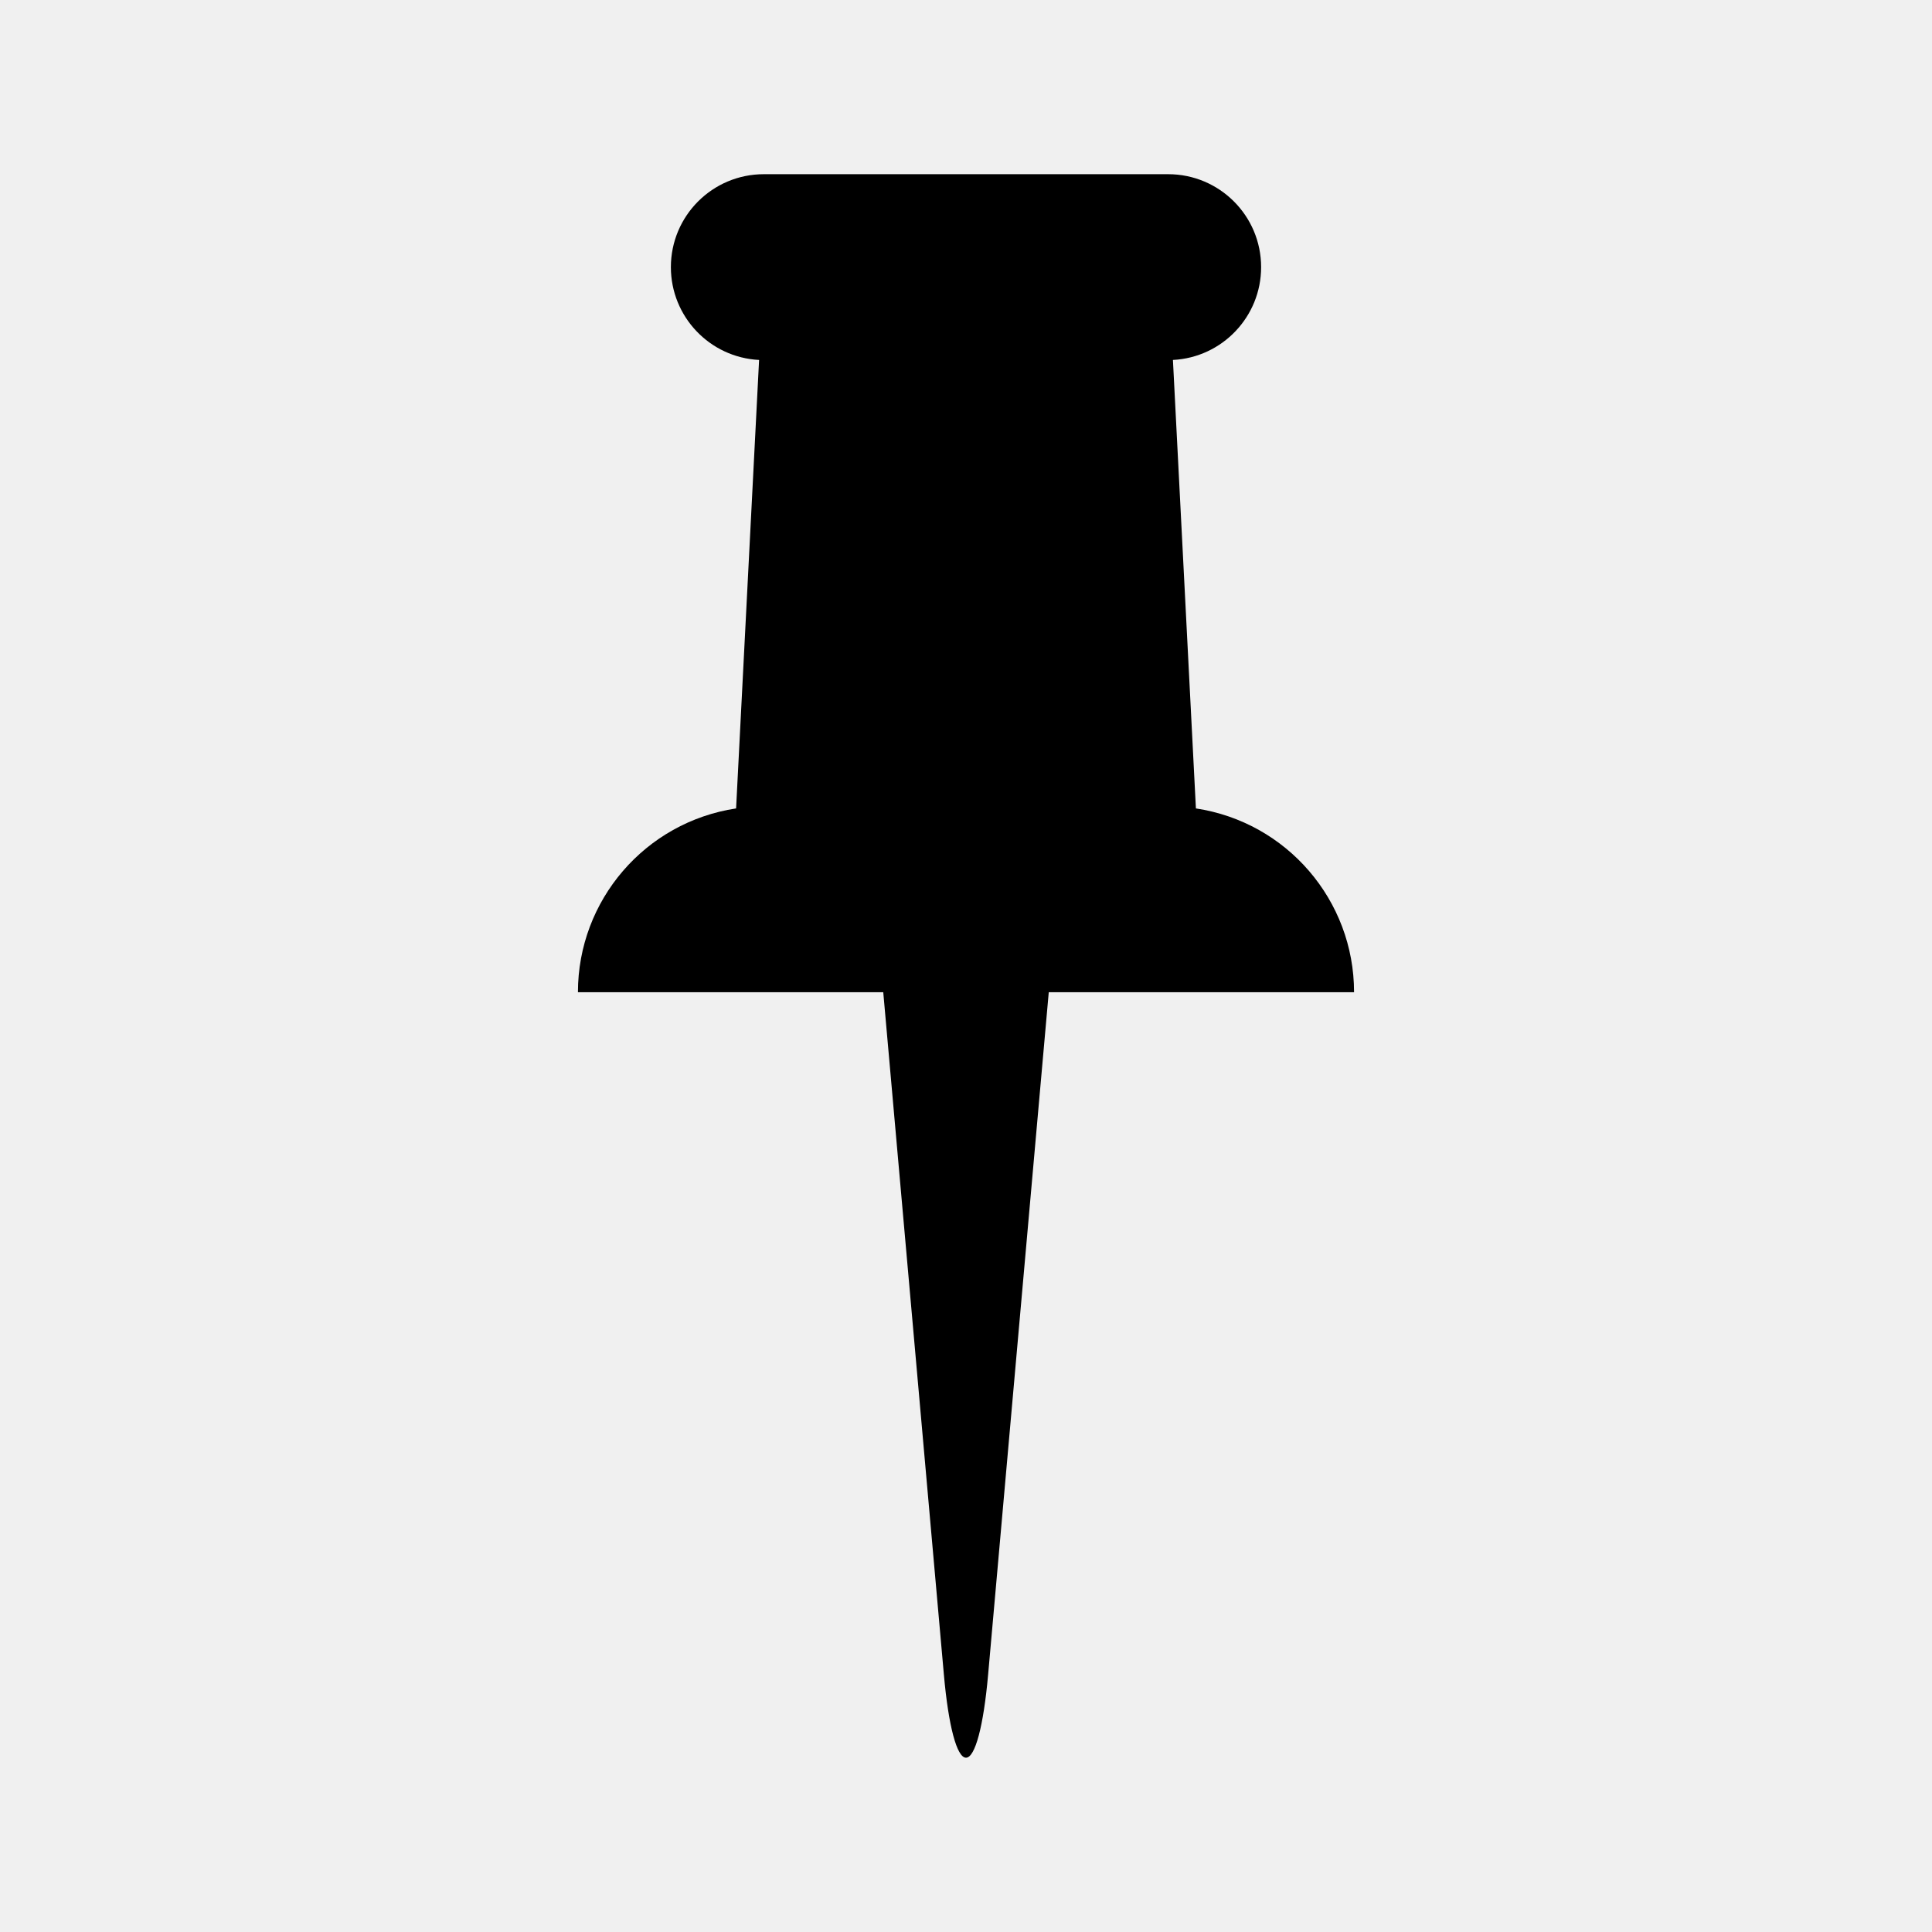
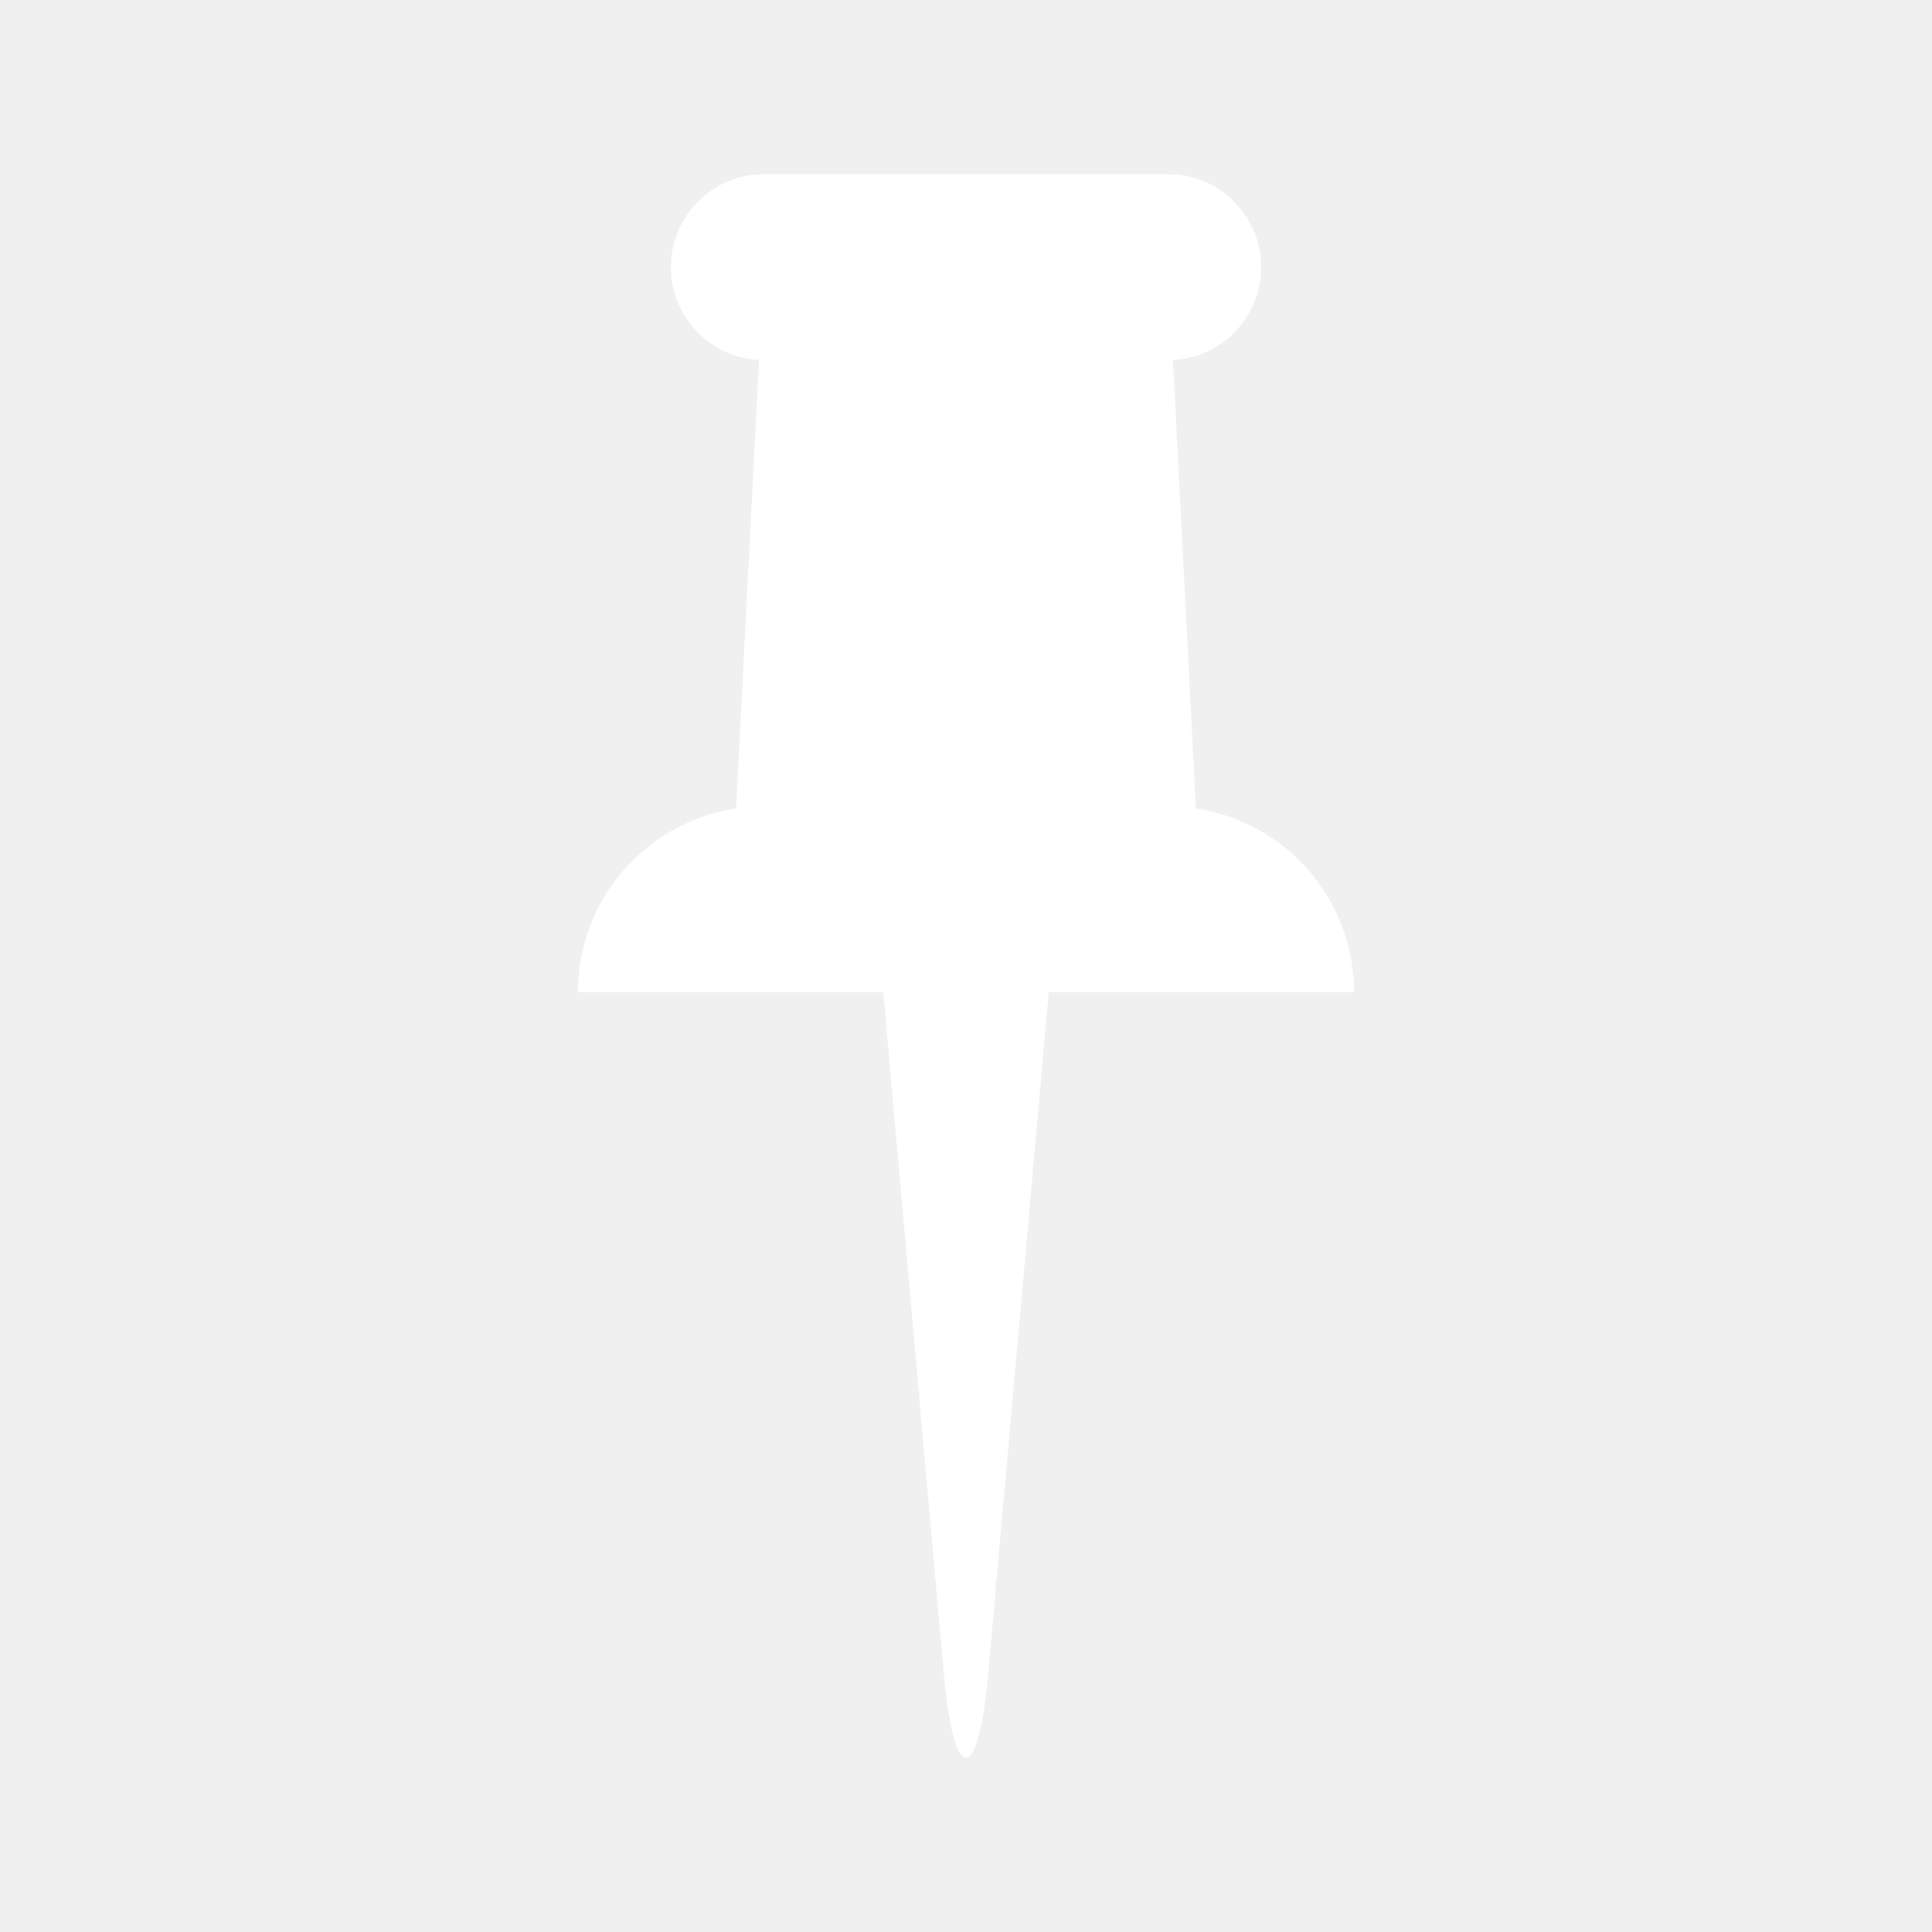
- <svg xmlns="http://www.w3.org/2000/svg" width="64px" height="64px" viewBox="-11 -11 122.00 122.00" aria-hidden="true" role="img" class="iconify iconify--gis" preserveAspectRatio="xMidYMid meet" fill="#000000">
+ <svg xmlns="http://www.w3.org/2000/svg" width="64px" height="64px" viewBox="-11 -11 122.00 122.00" aria-hidden="true" role="img" class="iconify iconify--gis" preserveAspectRatio="xMidYMid meet" fill="#ffffff">
  <g id="SVGRepo_bgCarrier" stroke-width="0" />
  <g id="SVGRepo_tracerCarrier" stroke-linecap="round" stroke-linejoin="round" />
  <g id="SVGRepo_iconCarrier">
-     <path d="M37.234 0a5.87 5.87 0 0 0-5.87 5.87a5.87 5.87 0 0 0 5.57 5.86l-1.452 28.32a11.74 11.74 0 0 0-9.987 11.606h19.28l3.829 43.1a1.612 10.476 0 0 0 2.792 0l3.83-43.1h19.279a11.74 11.74 0 0 0-9.987-11.606l-1.451-28.32a5.87 5.87 0 0 0 5.569-5.86A5.87 5.87 0 0 0 62.766 0z" fill="#000000" />
+     <path d="M37.234 0a5.87 5.87 0 0 0-5.87 5.87a5.87 5.87 0 0 0 5.57 5.86l-1.452 28.32a11.74 11.74 0 0 0-9.987 11.606h19.28l3.829 43.1a1.612 10.476 0 0 0 2.792 0l3.83-43.1h19.279a11.74 11.74 0 0 0-9.987-11.606l-1.451-28.32a5.87 5.87 0 0 0 5.569-5.86A5.87 5.87 0 0 0 62.766 0z" fill="#ffffff" />
  </g>
</svg>
